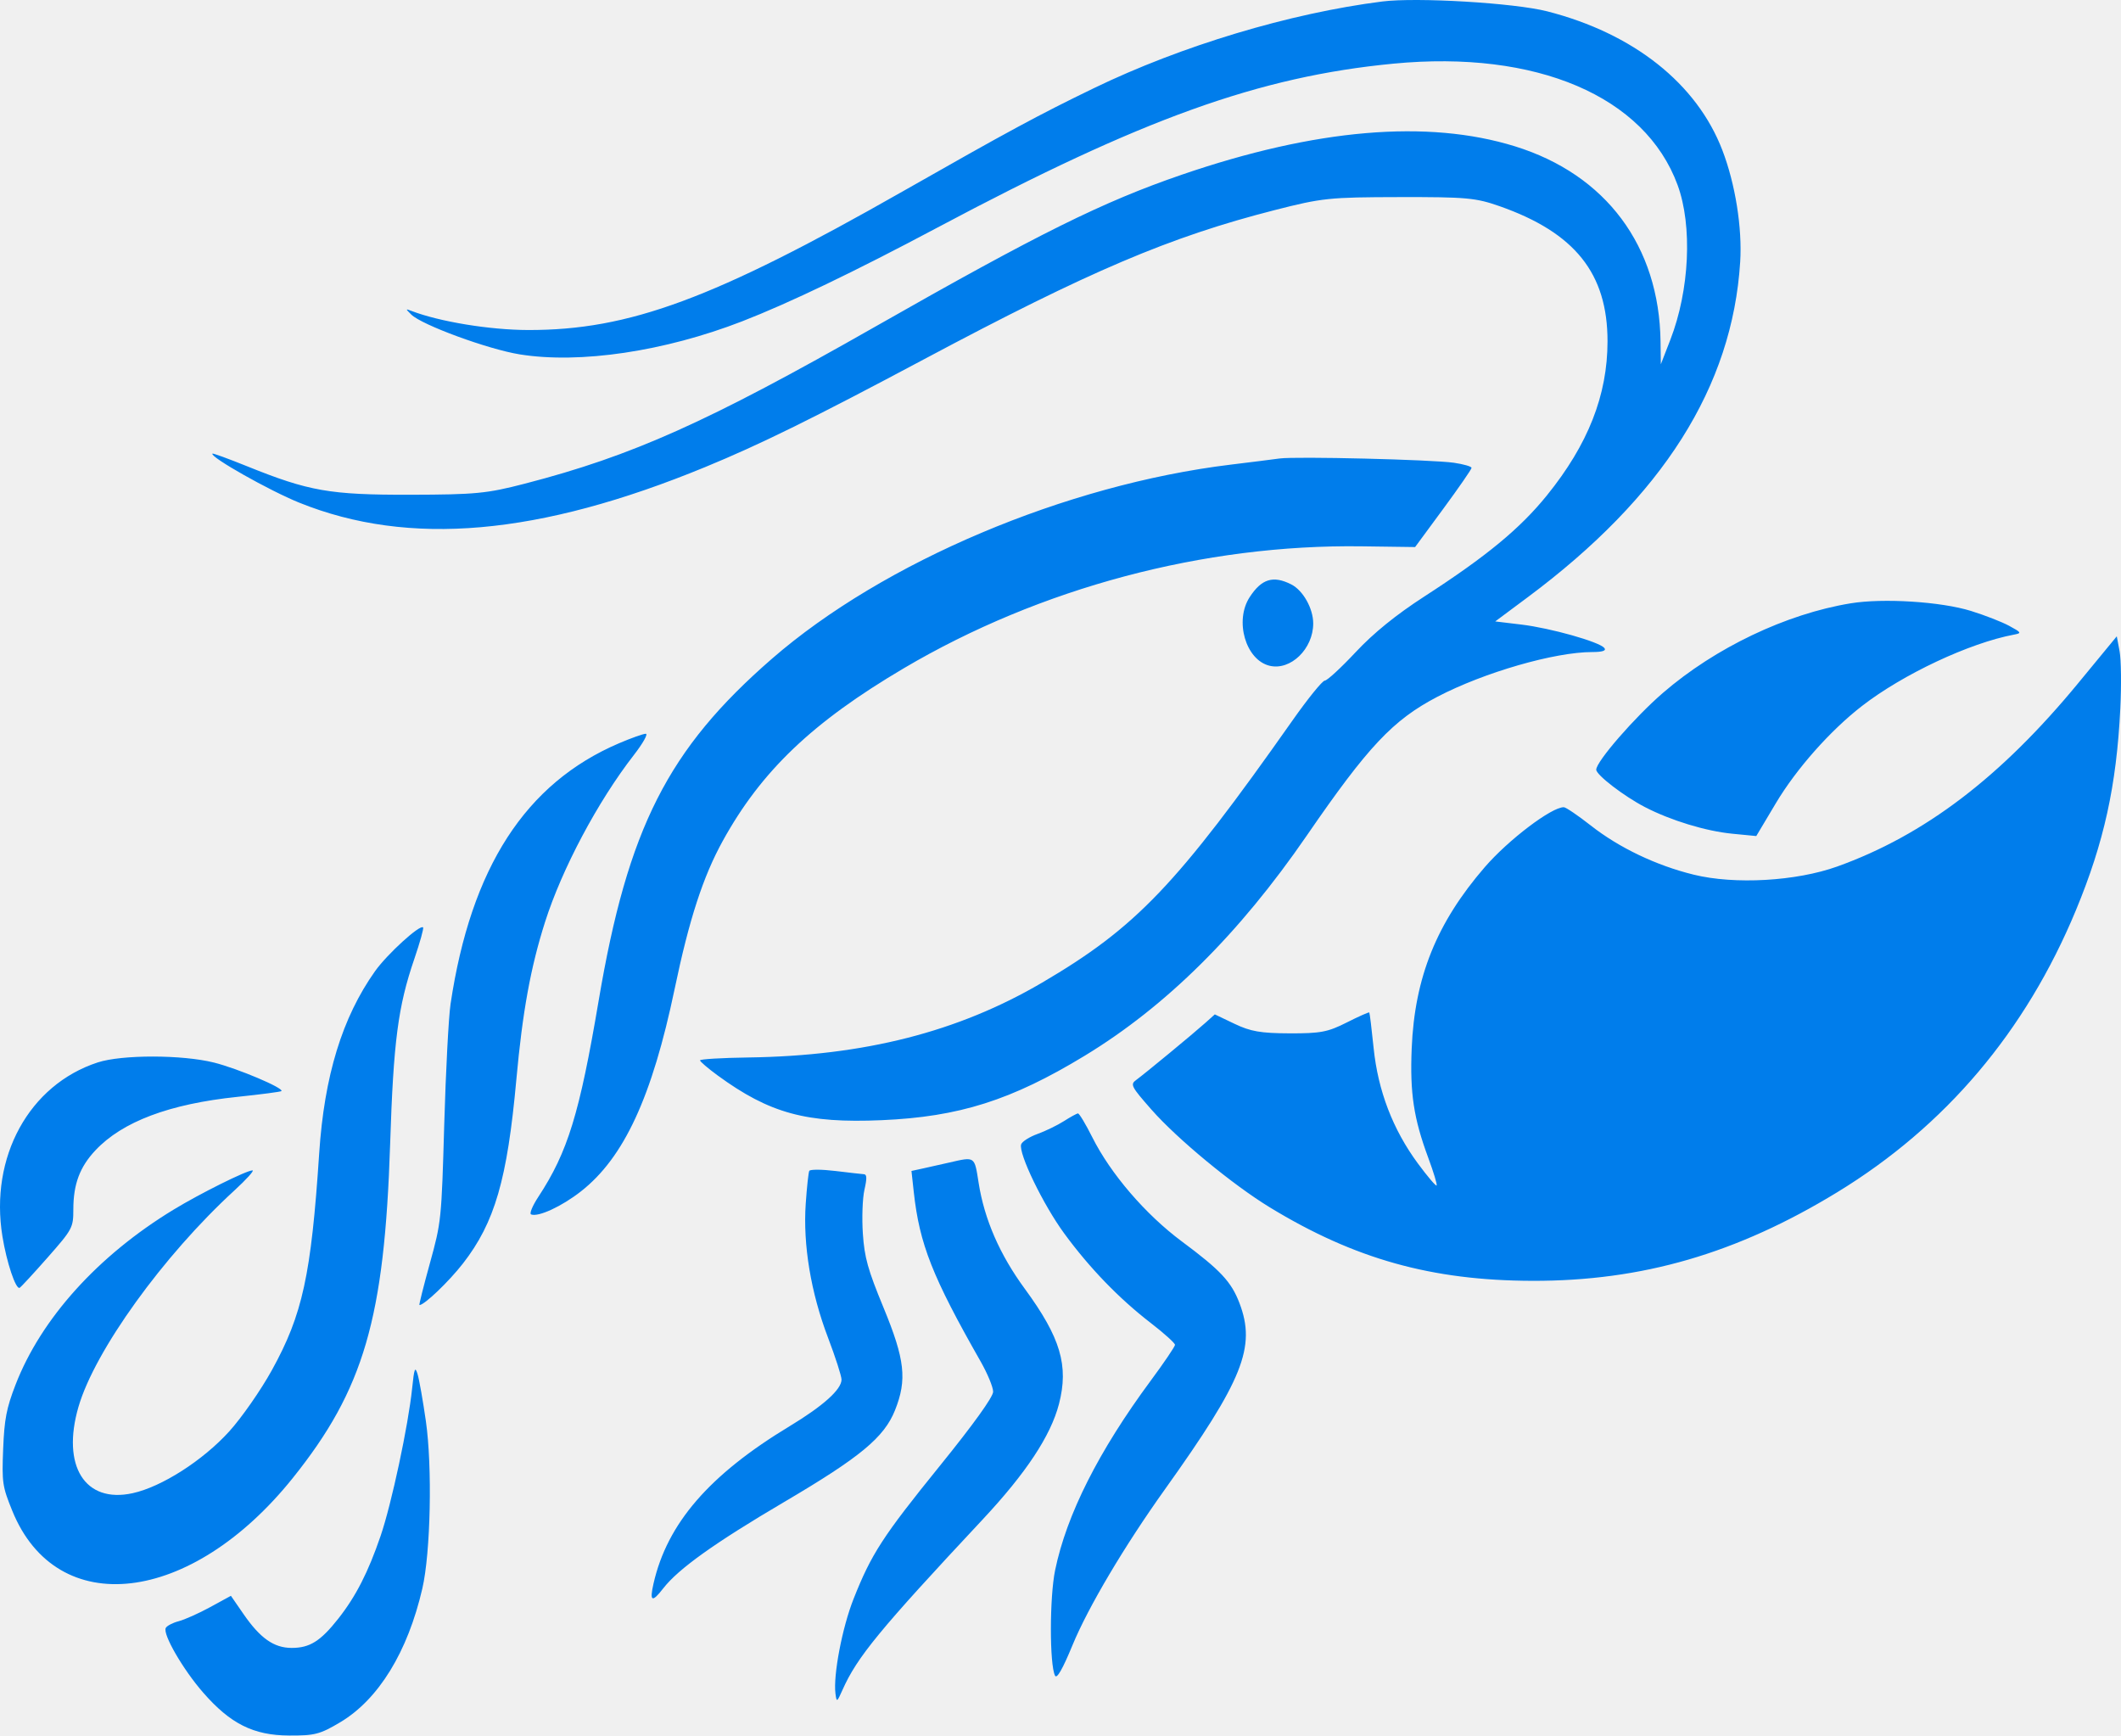
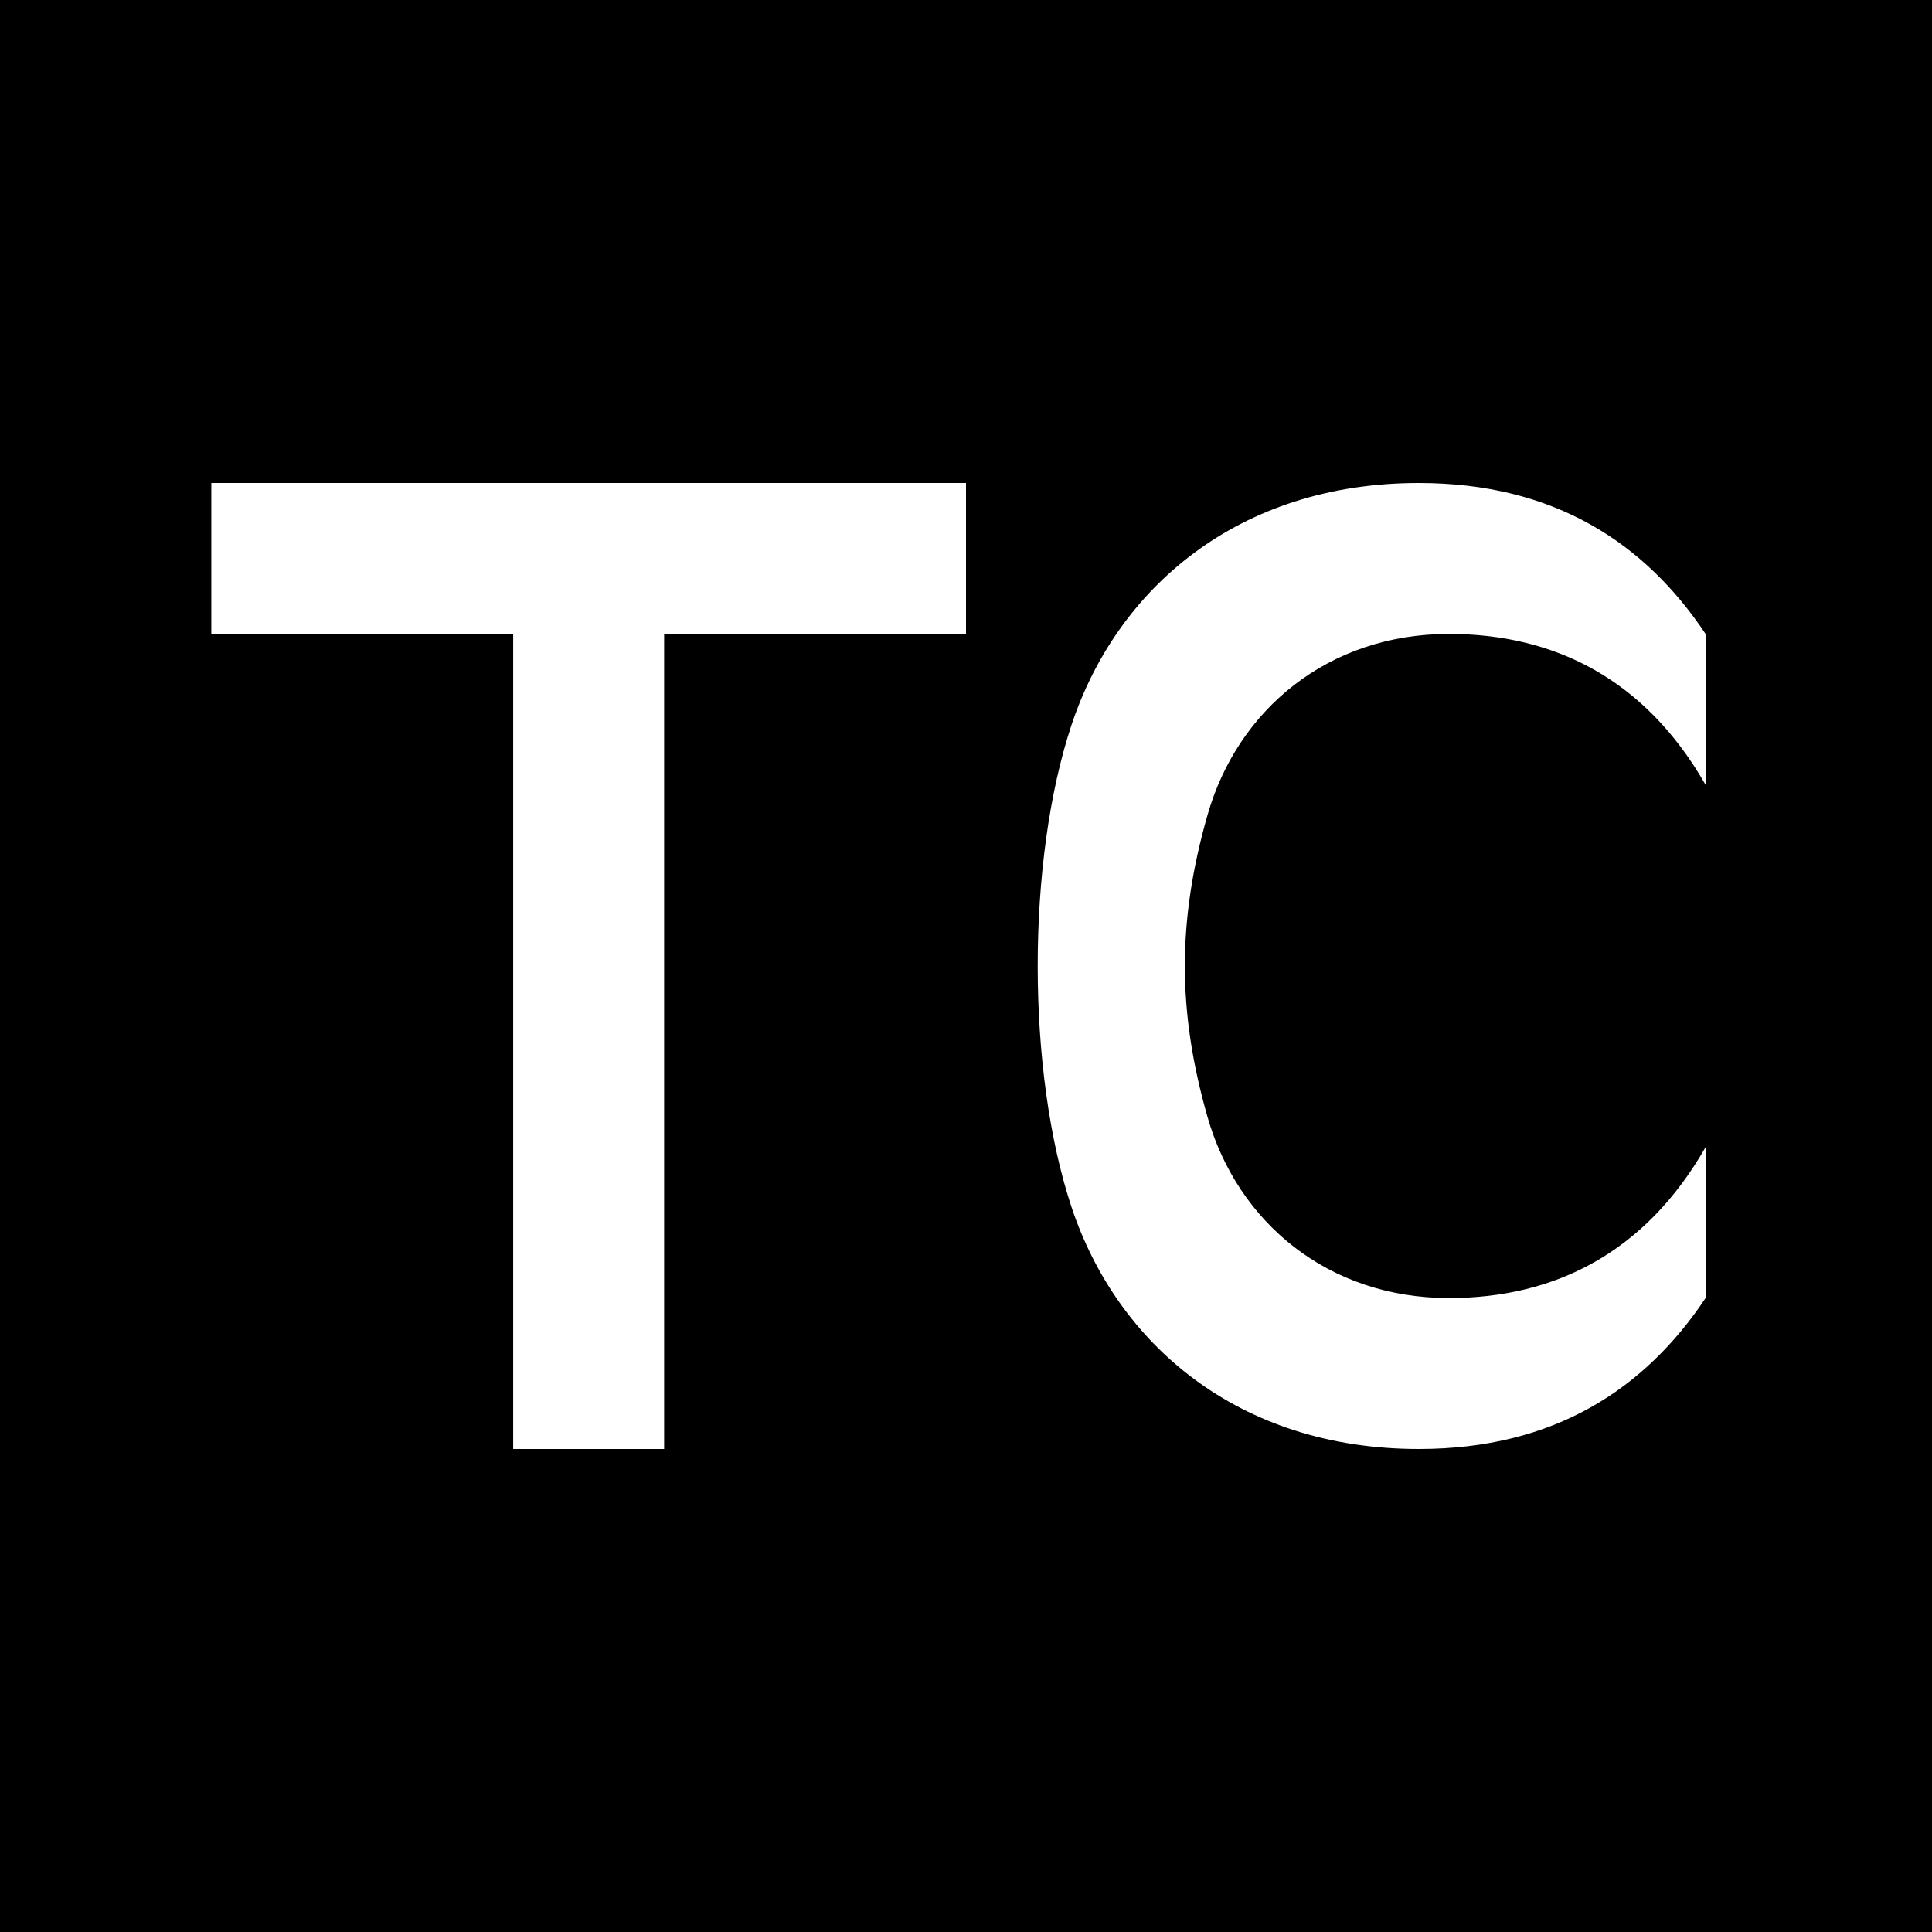
- <svg xmlns="http://www.w3.org/2000/svg" width="550" height="450" viewBox="0 0 550 450" fill="none">
-   <path d="M106.869 359.994C107.41 354.75 107.631 354.176 108.283 356.313C108.709 357.705 109.675 363.17 110.432 368.459C112.133 380.352 111.666 402.564 109.521 411.863C105.718 428.344 98.165 440.64 88.195 446.574C82.973 449.681 81.606 450.034 74.939 449.997C65.719 449.947 59.746 446.958 52.676 438.859C47.462 432.886 42.16 423.727 42.981 422.114C43.266 421.555 44.773 420.766 46.329 420.361C47.886 419.955 51.571 418.307 54.518 416.698L59.878 413.771L63.148 418.509C67.477 424.781 71.027 427.276 75.632 427.281C80.322 427.286 83.12 425.532 87.719 419.698C92.284 413.908 95.457 407.703 98.698 398.234C101.527 389.967 105.877 369.611 106.869 359.994ZM246.175 301.427C252.885 299.885 252.679 299.742 253.765 306.663C255.253 316.154 259.224 325.272 265.737 334.157C275.025 346.826 277.183 354.104 274.6 364.051C272.463 372.278 266.081 381.93 254.802 393.994C228.023 422.633 222.247 429.657 218.458 438.192C217.032 441.401 216.941 441.448 216.645 439.117C216.038 434.35 218.396 422.01 221.33 414.594C225.952 402.913 228.899 398.368 243.719 380.064C252.388 369.358 257.532 362.204 257.532 360.857C257.532 359.676 256.08 356.162 254.307 353.047C241.782 331.065 238.431 322.574 236.953 309.075L236.354 303.61L239.299 302.97C240.919 302.618 244.012 301.923 246.175 301.427ZM279.53 288.697C279.855 288.672 281.527 291.451 283.243 294.874C288.003 304.366 297.056 314.897 306.459 321.884C316.498 329.343 319.287 332.326 321.402 337.861C325.76 349.261 322.344 357.795 302.051 386.202C291.581 400.86 282.178 416.712 278.124 426.54C275.555 432.772 274.054 435.395 273.585 434.477C272.142 431.648 272.153 414.152 273.604 407.13C276.582 392.719 284.893 376.248 298.41 357.968C301.854 353.312 304.68 349.142 304.691 348.7C304.703 348.26 301.86 345.699 298.377 343.01C290.14 336.65 282.539 328.782 275.973 319.823C270.503 312.358 264.059 299.046 264.794 296.727C265.025 295.998 266.926 294.782 269.018 294.026C271.11 293.27 274.198 291.771 275.88 290.697C277.562 289.622 279.204 288.723 279.53 288.697ZM209.853 303.591C210.063 303.179 213.113 303.191 216.629 303.617C220.144 304.044 223.48 304.423 224.043 304.459C224.802 304.508 224.832 305.546 224.157 308.493C223.658 310.677 223.474 315.795 223.749 319.869C224.168 326.066 225.042 329.198 229.096 339.017C234.665 352.506 235.252 357.728 232.086 365.652C229.266 372.708 223.083 377.827 203.364 389.432C185.352 400.033 175.898 406.784 171.978 411.849C169.067 415.609 168.399 415.282 169.46 410.617C173.009 395.006 183.909 382.398 204.752 369.797C213.474 364.524 218.217 360.265 218.217 357.706C218.217 356.793 216.628 351.865 214.685 346.758C210.259 335.118 208.202 322.727 208.935 312.105C209.229 307.835 209.642 304.005 209.853 303.591ZM97.258 251.811C100.405 247.378 108.974 239.578 109.714 240.473C109.916 240.717 108.889 244.395 107.434 248.645C103.208 260.977 102.03 269.994 101.168 296.625C99.702 341.881 94.351 360.241 75.927 383.225C49.536 416.148 14.762 420.218 3.188 391.74C0.621 385.423 0.475 384.445 0.82 375.704C1.124 367.999 1.674 365.139 4.013 359.085C10.647 341.912 25.384 325.573 44.99 313.653C51.93 309.432 63.927 303.467 65.475 303.466C66.014 303.466 63.892 305.817 60.758 308.692C42.338 325.582 24.593 350.203 20.356 364.748C15.889 380.086 22.02 389.876 34.394 387.165C41.913 385.518 52.558 378.718 59.401 371.19C62.632 367.636 67.628 360.47 70.503 355.263C78.457 340.86 80.686 330.642 82.769 299.039C84.092 278.96 88.742 263.804 97.258 251.811ZM167.451 190.252C168.121 190.24 166.727 192.731 164.352 195.786C155.015 207.801 145.734 225.251 141.334 239.071C137.594 250.817 135.487 262.392 133.896 279.908C131.545 305.818 128.301 316.995 120.057 327.594C116.392 332.306 110.026 338.39 108.761 338.39C108.606 338.39 109.828 333.509 111.477 327.542C114.425 316.869 114.485 316.29 115.195 291.567C115.592 277.747 116.33 263.677 116.836 260.301C122.128 224.948 136.252 203.096 160.516 192.719C163.66 191.375 166.781 190.265 167.451 190.252ZM25.352 275.469C31.604 273.43 47.255 273.449 55.475 275.505C61.626 277.044 73.63 282.114 72.981 282.9C72.826 283.085 67.705 283.758 61.6 284.395C43.918 286.239 31.743 290.822 24.744 298.265C20.684 302.584 19.017 307.043 19.017 313.585C19.017 318.32 18.795 318.734 12.348 326.055C8.679 330.219 5.414 333.756 5.091 333.912C4.09 334.394 1.724 327.322 0.628 320.576C-2.715 299.992 7.542 281.278 25.352 275.469ZM549.636 168.877C550.037 171.017 550.12 177.705 549.82 183.739C548.825 203.763 545.594 218.441 538.312 236.004C525.271 267.455 504.492 292 476.391 309.148C450.364 325.029 425.762 332.176 397.369 332.101C371.24 332.033 351.273 326.449 329.297 313.066C319.678 307.207 305.306 295.342 298.596 287.718C293.326 281.731 293.039 281.177 294.614 280.03C296.874 278.382 309.418 268.028 312.538 265.234L315.014 263.017L320.129 265.459C324.299 267.451 326.937 267.907 334.417 267.932C342.432 267.959 344.303 267.604 349.228 265.116C352.324 263.551 354.953 262.383 355.072 262.52C355.187 262.658 355.694 266.81 356.197 271.743C357.329 282.814 361.186 292.873 367.671 301.663C370.16 305.037 372.349 307.611 372.536 307.386C372.721 307.158 371.744 303.922 370.362 300.194C366.584 289.993 365.589 283.429 366.068 271.858C366.833 253.417 372.522 239.299 385.01 224.848C391.139 217.754 402.386 209.23 405.521 209.301C406.057 209.314 409.199 211.446 412.504 214.039C419.865 219.815 429.468 224.402 439.208 226.791C449.826 229.398 465.755 228.495 476.391 224.683C499.016 216.572 518.808 201.523 538.859 177.183L548.906 164.985L549.636 168.877ZM331.796 118.881C335.993 118.3 371.352 119.163 377.009 119.986C379.532 120.353 381.593 120.95 381.589 121.312C381.584 121.676 378.29 126.443 374.269 131.907L366.955 141.842L353.088 141.653C312.231 141.094 269.692 152.422 234.38 173.264C210.68 187.252 197.418 199.898 187.413 218.05C182.308 227.312 178.711 238.374 174.951 256.372C169.084 284.453 161.807 300.169 150.615 308.931C145.642 312.824 139.562 315.627 137.711 314.88C137.232 314.686 138.083 312.634 139.603 310.32C147.232 298.693 150.273 288.8 155.241 259.447C162.812 214.715 173.187 194.253 200.199 170.778C229.07 145.687 276.393 125.671 319.127 120.474C324.413 119.832 330.114 119.115 331.796 118.881ZM358.443 0.387C367.387 -0.746 392.69 0.762 401.194 2.936C423.596 8.661 440.009 21.671 446.633 38.956C449.988 47.71 451.804 59.087 451.252 67.89C449.221 100.307 431.183 128.777 396.147 154.861L387.729 161.127L394.492 161.94C402.097 162.853 414.697 166.406 416.021 168.009C416.601 168.711 415.553 169.065 412.9 169.065C403.12 169.065 384.869 174.333 372.755 180.652C361.207 186.676 354.766 193.519 338.837 216.687C321.346 242.128 302.369 260.934 281.25 273.756C262.276 285.278 248.717 289.579 228.638 290.447C209.118 291.291 199.571 288.688 186.108 278.855C183.586 277.011 181.523 275.247 181.524 274.934C181.526 274.62 187.172 274.284 194.07 274.188C224.093 273.767 248.427 267.57 270.201 254.8C294.614 240.483 305.107 229.498 335.168 186.79C339.162 181.115 342.928 176.472 343.534 176.472C344.142 176.47 347.744 173.152 351.54 169.095C356.185 164.131 362.015 159.406 369.364 154.652C385.493 144.215 394.165 137.061 401.139 128.437C411.815 115.237 416.843 102.455 416.85 88.501C416.858 70.906 408.401 60.322 388.847 53.457C382.671 51.29 380.234 51.069 362.812 51.104C344.641 51.14 342.875 51.325 330.485 54.49C303.309 61.435 282.505 70.288 239.486 93.218C210.973 108.417 197.153 115.224 182.858 121.108C139.695 138.872 106.054 141.82 77.586 130.33C69.865 127.214 54.386 118.468 55.084 117.616C55.204 117.472 59.227 118.938 64.024 120.875C80.115 127.374 85.554 128.325 106.385 128.28C123.36 128.241 126.221 127.965 136.091 125.409C164.001 118.18 183.449 109.467 226.954 84.701C269.411 60.533 285.968 52.325 306.459 45.295C341.142 33.396 370.189 30.921 392.83 37.934C416.448 45.252 430.281 63.805 430.598 88.593L430.673 94.455L433.136 88.106C438.124 75.243 438.908 58.559 435.021 47.976C426.565 24.948 398.43 12.937 361.308 16.506C326.525 19.85 296.183 30.758 243.117 58.992C221.584 70.448 204.605 78.598 192.443 83.316C172.297 91.13 150.362 94.39 134.78 91.886C126.561 90.565 109.345 84.245 106.644 81.557C105.137 80.058 105.138 80.02 106.664 80.607C113.988 83.419 126.995 85.549 136.975 85.57C163.135 85.624 185.079 77.507 233.943 49.705C261.56 33.992 269.35 29.786 283.63 22.873C306.36 11.871 334.453 3.428 358.443 0.387ZM479.886 156.435C488.345 155.046 503.296 155.991 511.086 158.404C514.665 159.513 519.136 161.256 521.019 162.279C524.208 164.009 524.293 164.165 522.259 164.546C510.715 166.714 493.468 174.811 482.814 183.067C474.594 189.436 465.822 199.34 460.507 208.251L455.422 216.776L449.191 216.169C442.333 215.501 433.252 212.734 426.557 209.269C421.127 206.459 413.923 200.927 413.922 199.567C413.922 197.456 423.91 185.962 431.235 179.641C444.798 167.938 463.162 159.179 479.886 156.435ZM324.053 154.832C327.137 150.083 330.154 149.156 334.824 151.519C337.897 153.075 340.532 157.755 340.532 161.657C340.532 168.25 334.658 173.938 329.212 172.619C323.014 171.117 320.07 160.966 324.053 154.832Z" fill="#007DEB" />
+ <svg xmlns="http://www.w3.org/2000/svg" width="512" height="512" viewBox="0 0 512 512" fill="none">
+   <rect width="512" height="512" fill="black" />
+   <g transform="translate(56, 128)">
+     <path d="M0,0 L200,0 L200,40 L120,40 L120,256 L80,256 L80,40 L0,40 Z" fill="white" />
+     <path d="M320,0 C272,0 240,28 228,64 C216,100 216,156 228,192 C240,228 272,256 320,256 C356,256 380,240 396,216 L396,176 C380,204 356,216 328,216 C296,216 272,196 264,168 C256,140 256,116 264,88 C272,60 296,40 328,40 C356,40 380,52 396,80 L396,40 C380,16 356,0 320,0 Z" fill="white" />
+   </g>
</svg>
